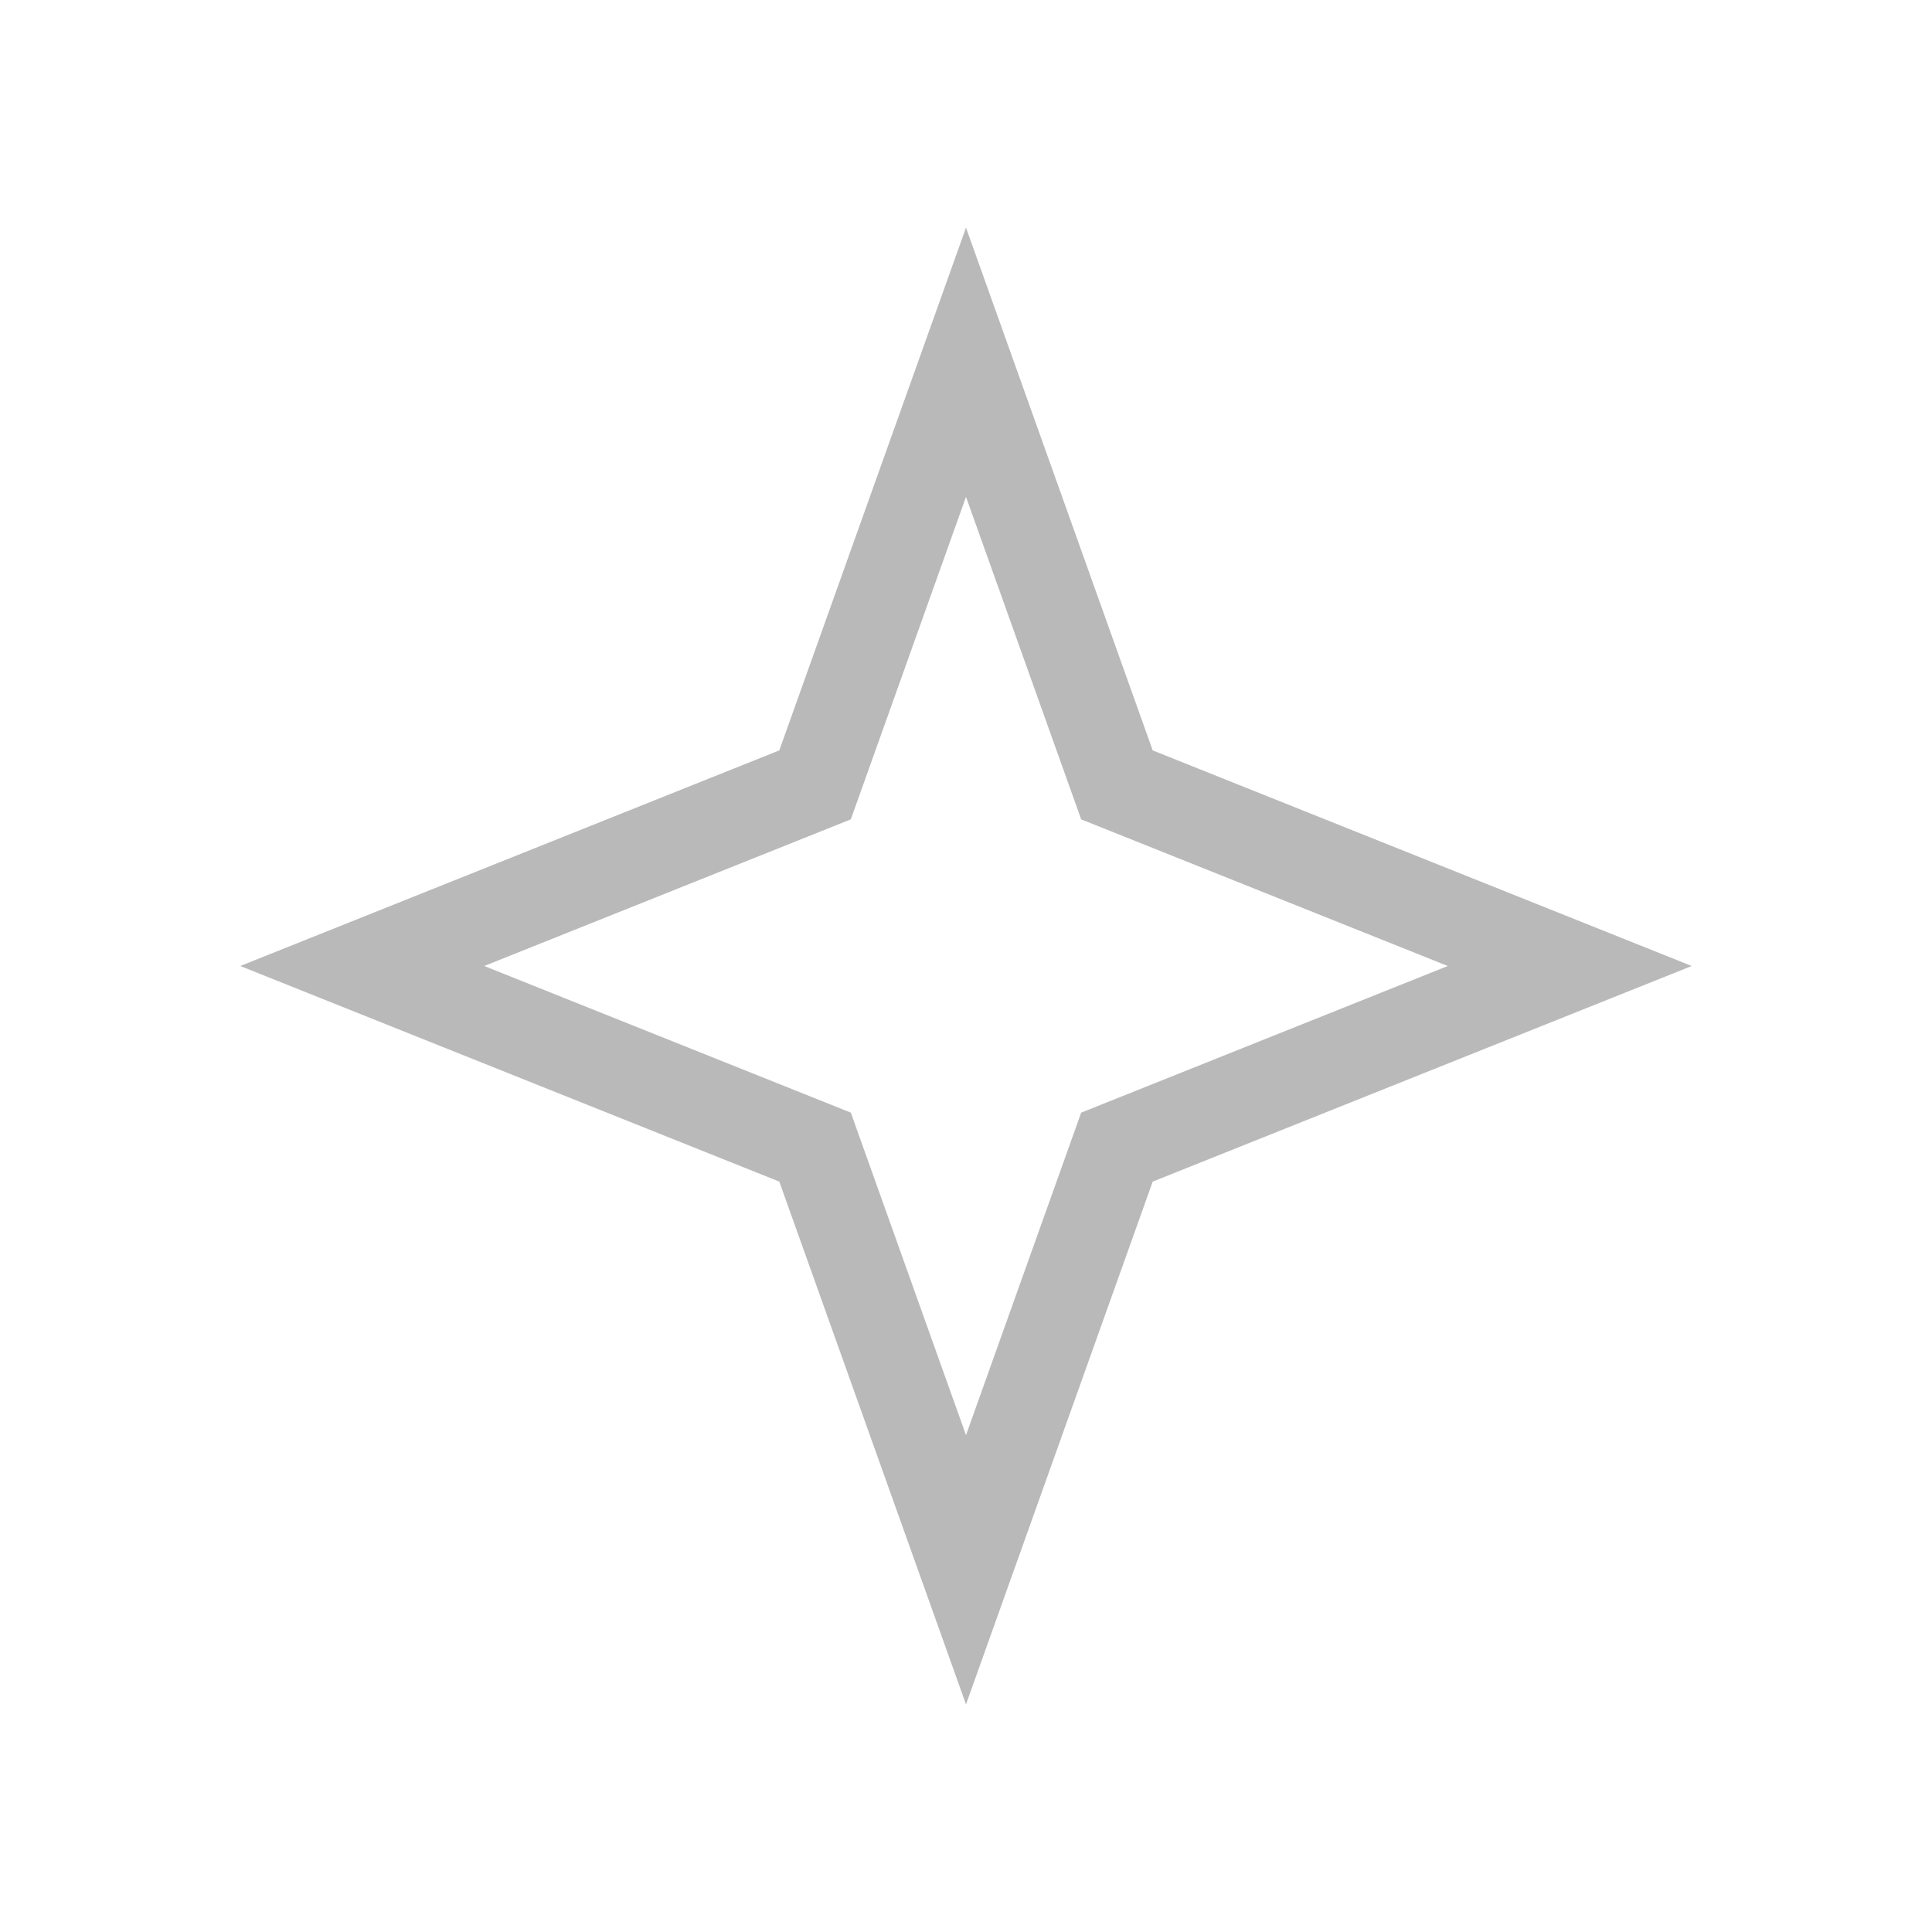
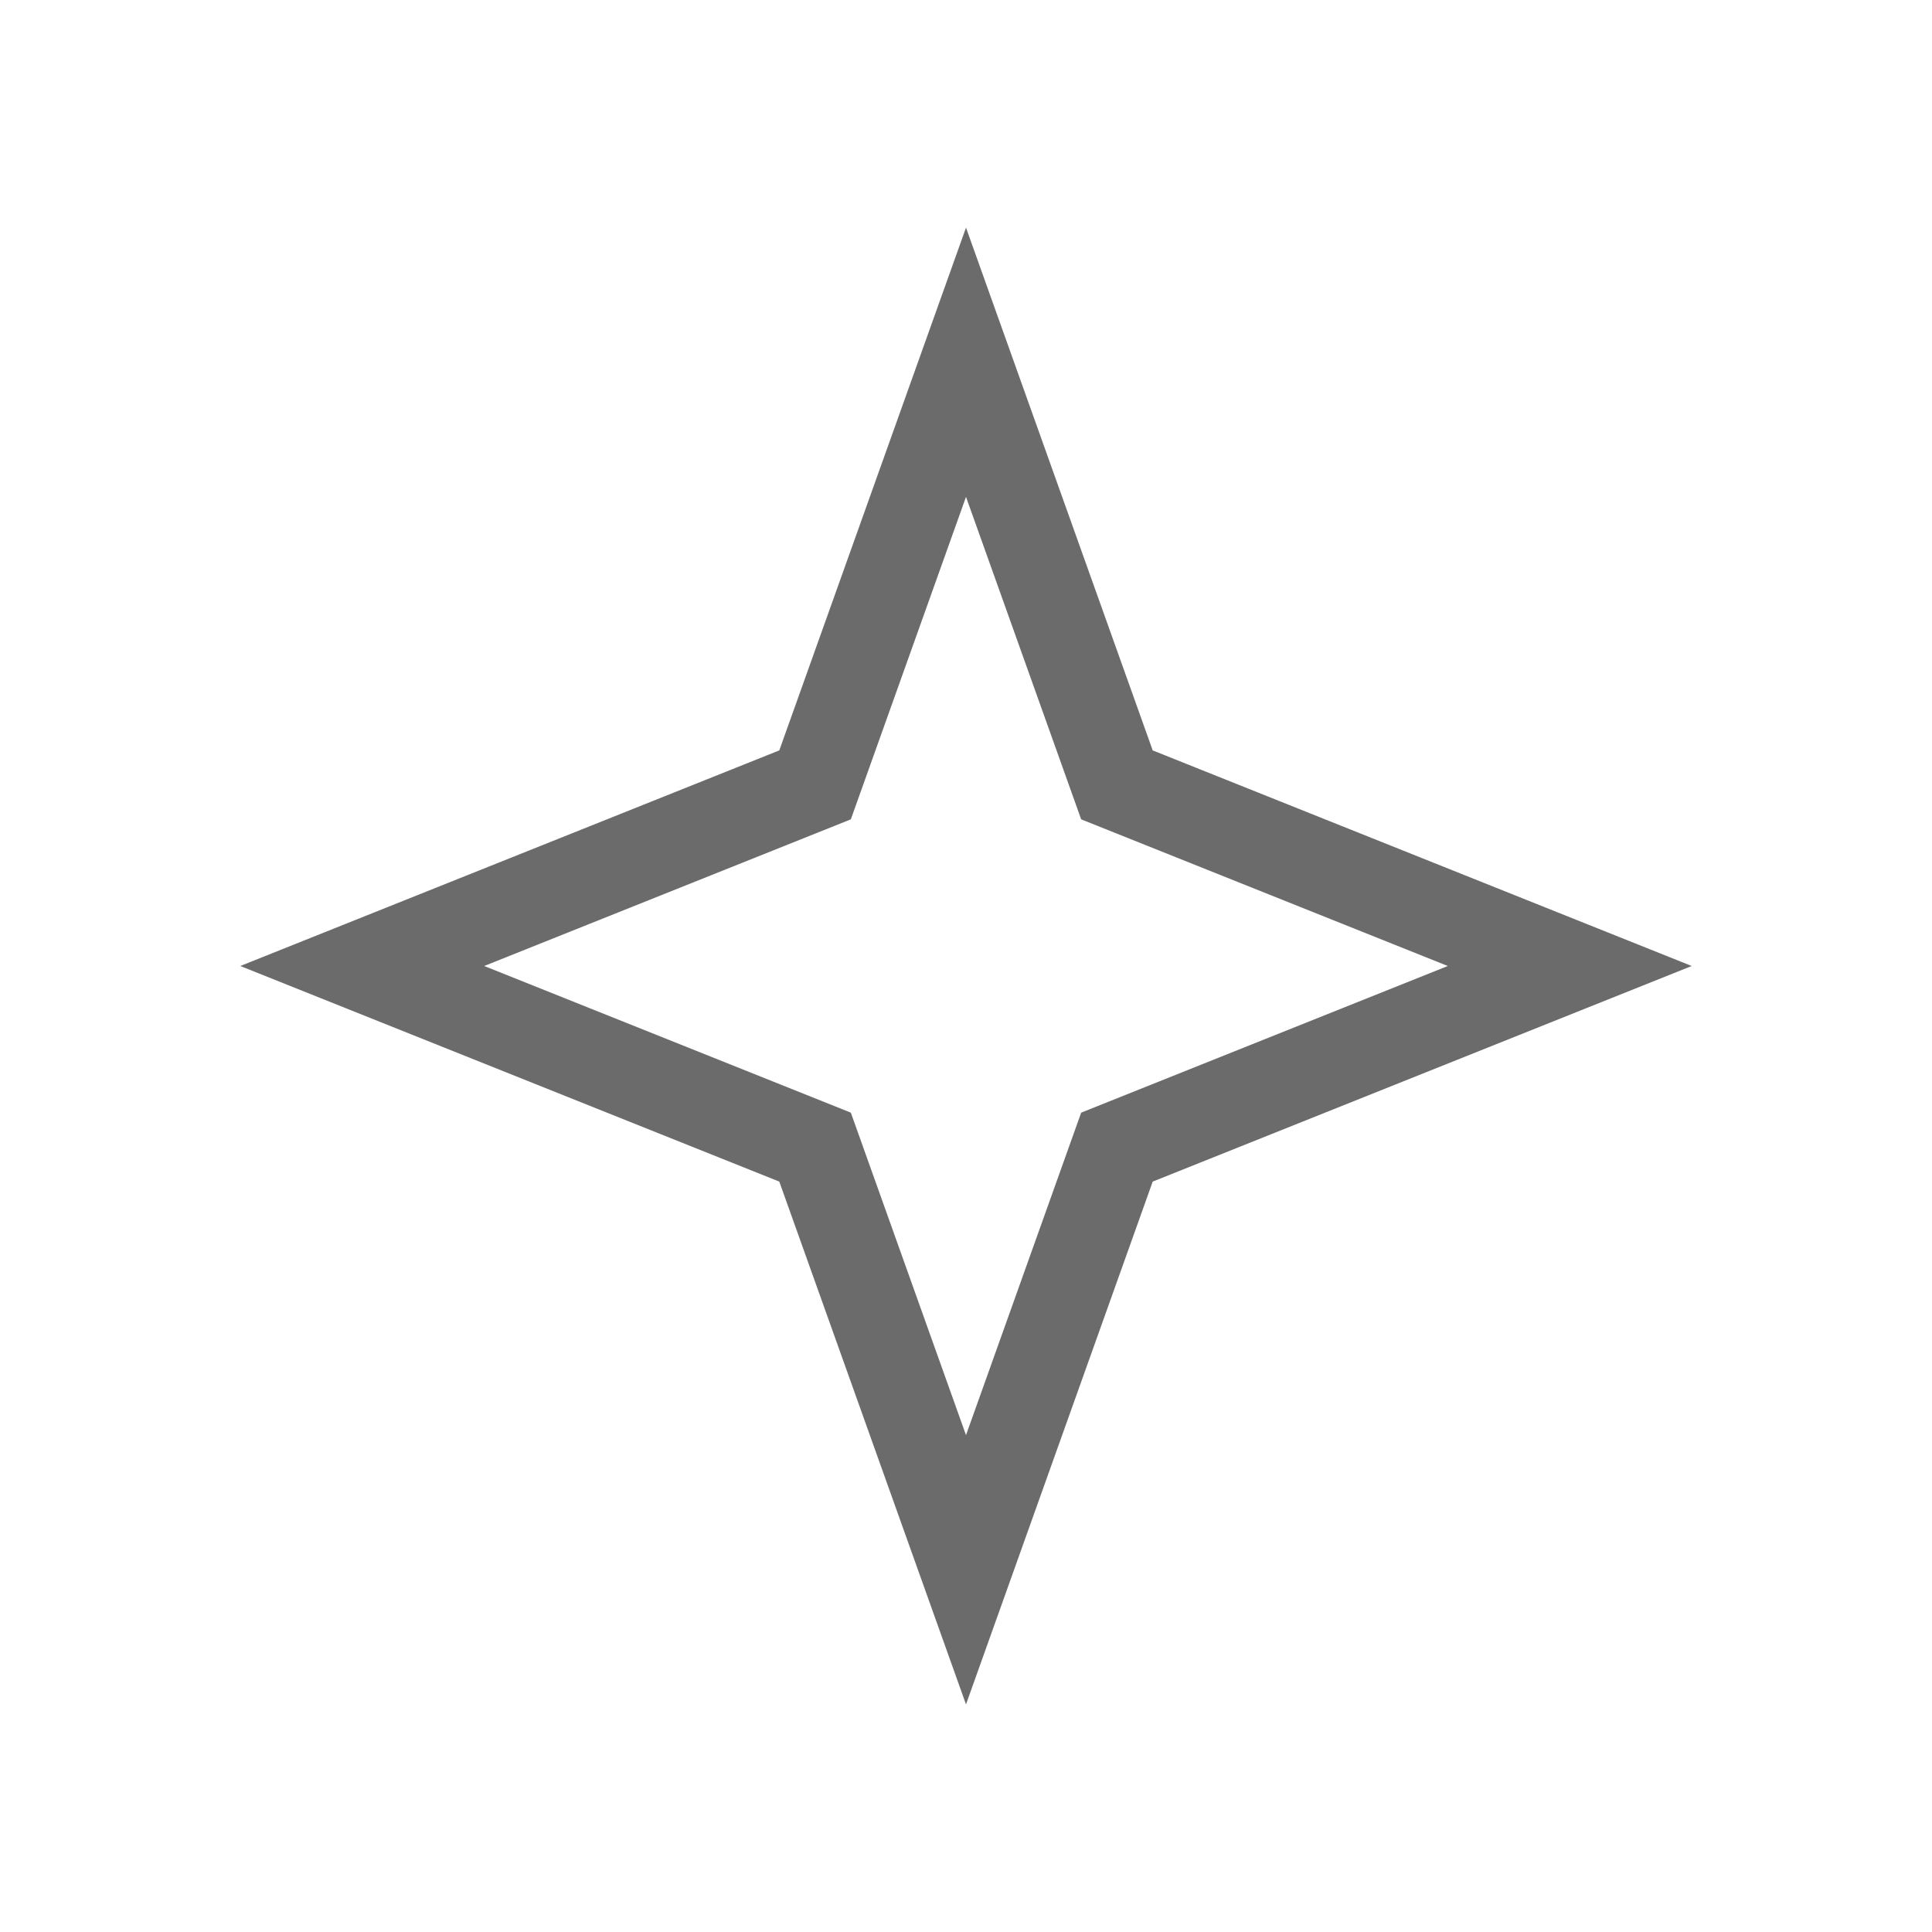
<svg xmlns="http://www.w3.org/2000/svg" viewBox="0 0 64 64">
-   <g fill="none" stroke="#B9B9B9" stroke-width="3" stroke-linecap="square" stroke-linejoin="miter">
+   <g fill="none" stroke="#6B6B6B" stroke-width="3" stroke-linecap="square" stroke-linejoin="miter">
    <path d="M32 12l5 14 15 6-15 6-5 14-5-14-15-6 15-6z" />
  </g>
</svg>
